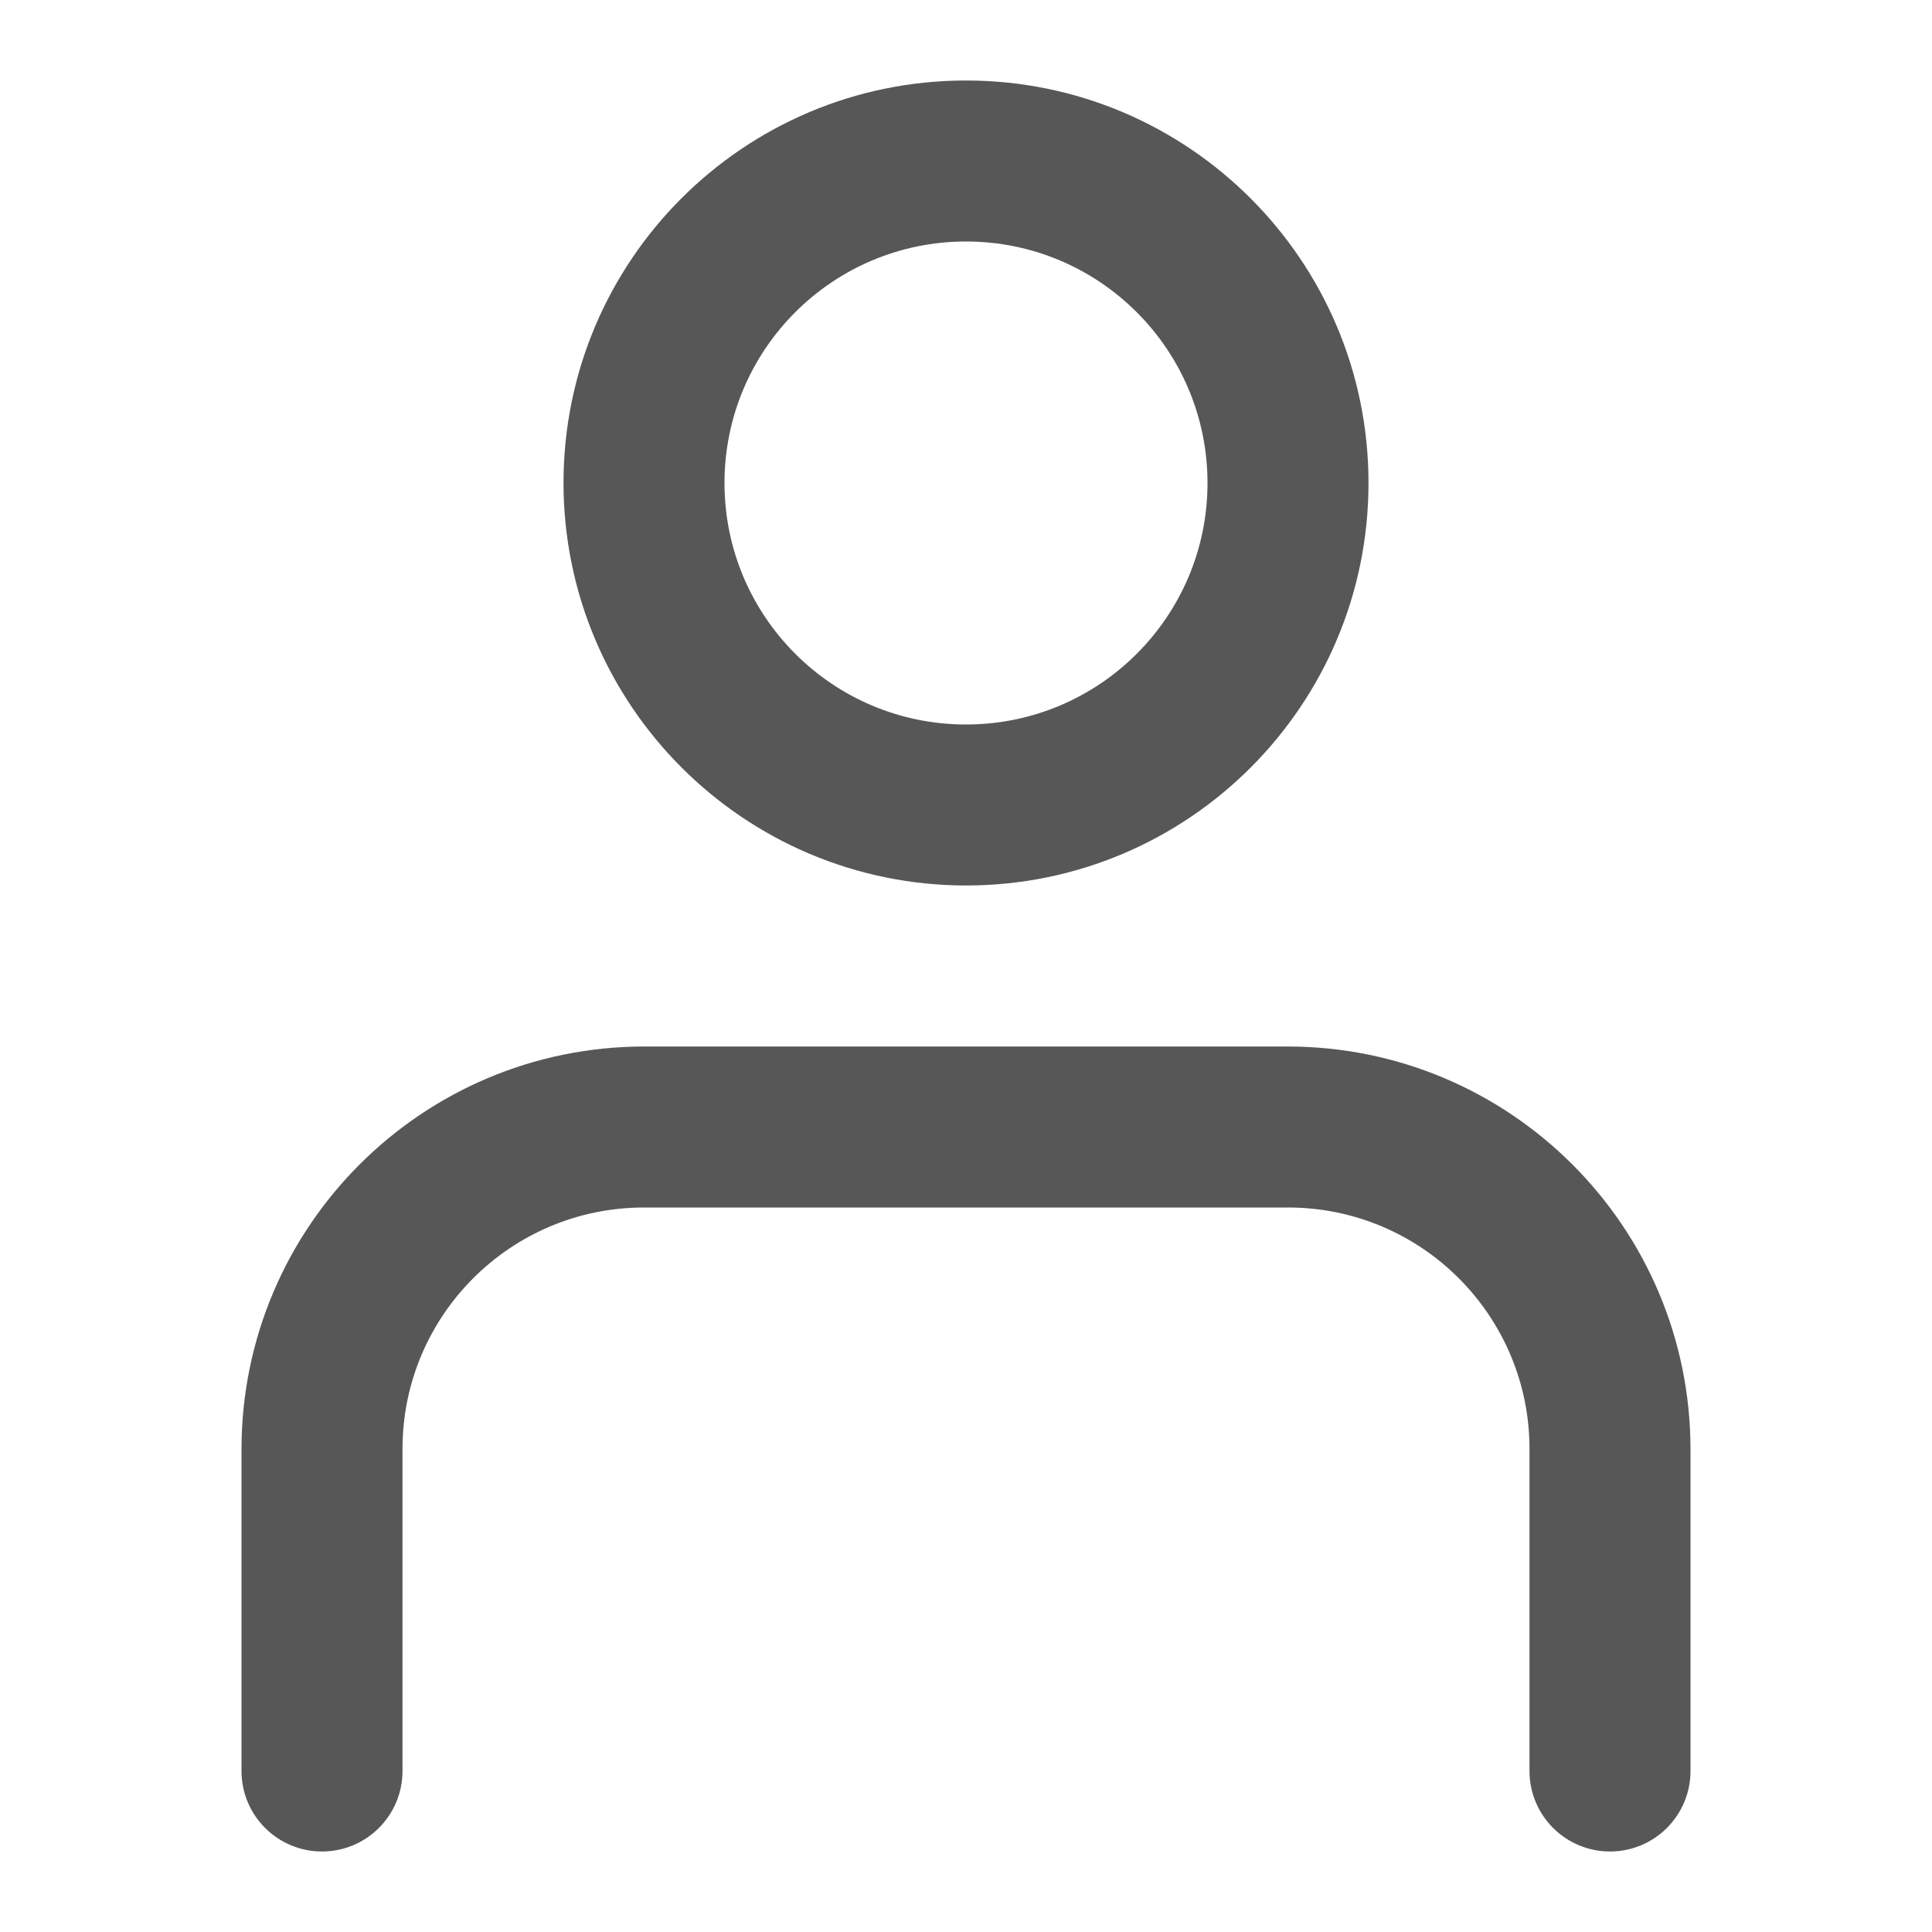
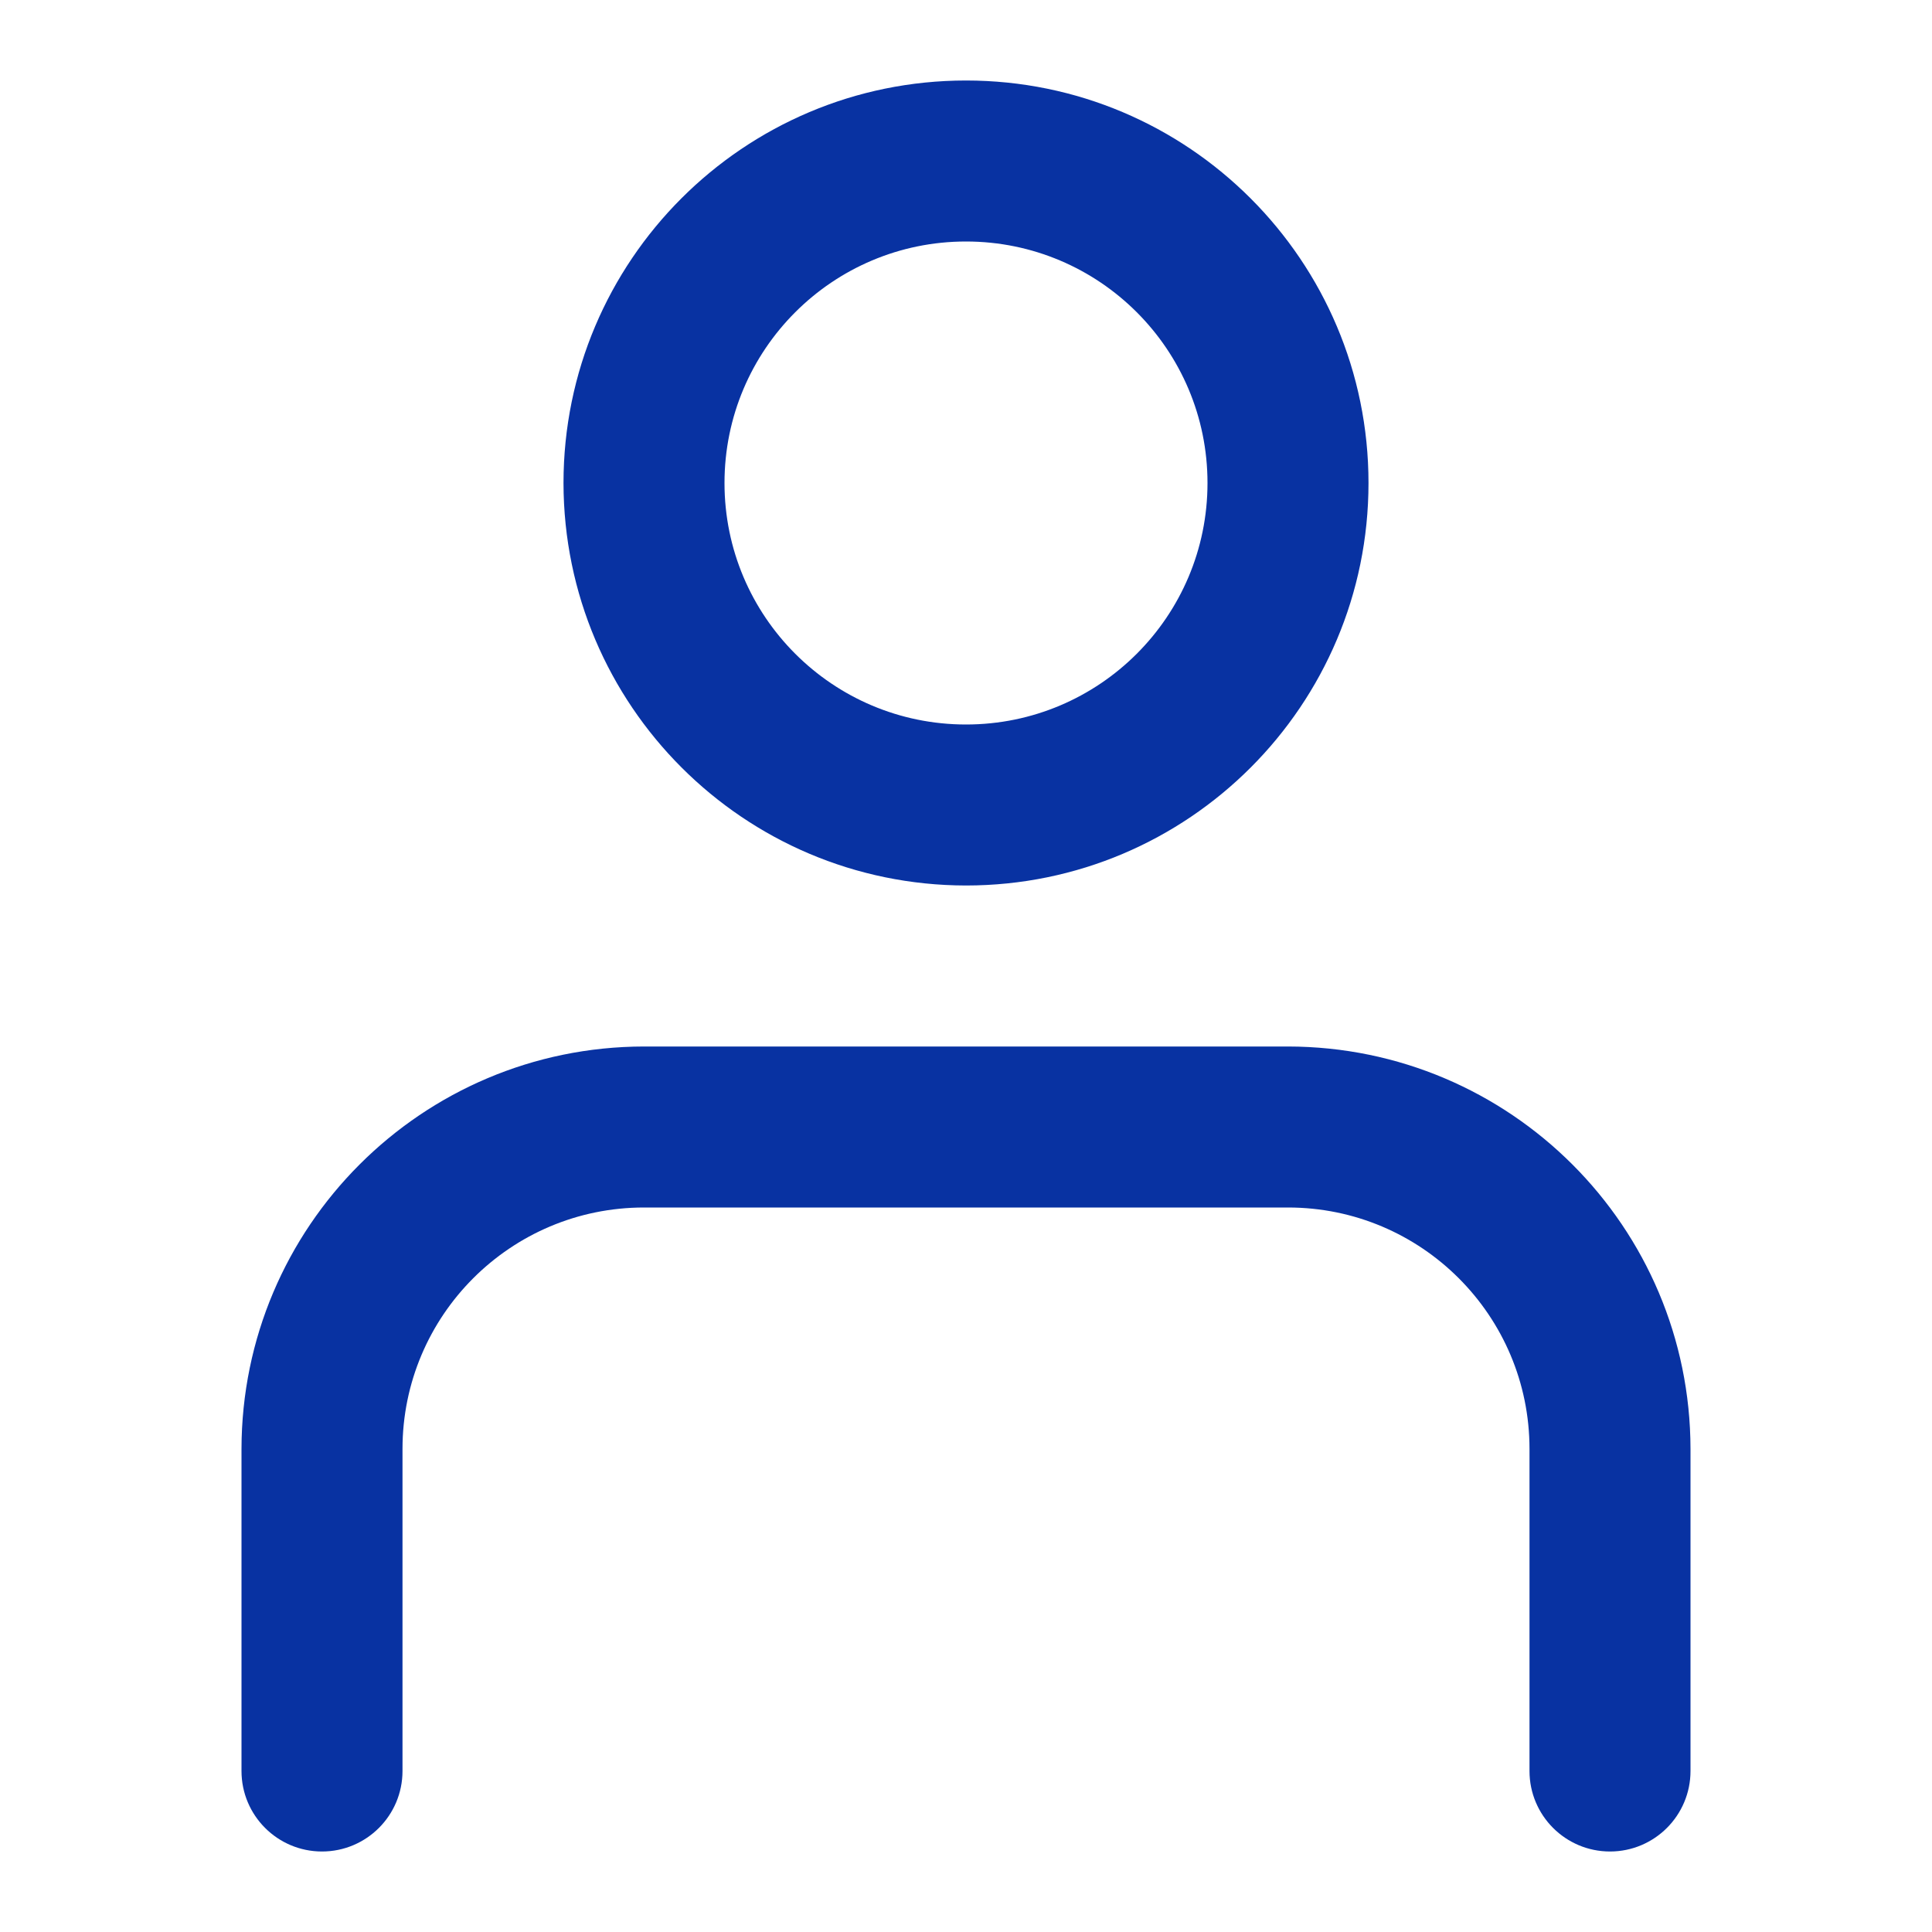
<svg xmlns="http://www.w3.org/2000/svg" viewBox="0 0 24 24">
-   <path fill="#575757" d="M12,11A5,5,0,1,0,7,6,5.006,5.006,0,0,0,12,11Zm0-8A3,3,0,1,1,9,6,3,3,0,0,1,12,3ZM3,22V18a5.006,5.006,0,0,1,5-5h8a5.006,5.006,0,0,1,5,5v4a1,1,0,0,1-2,0V18a3,3,0,0,0-3-3H8a3,3,0,0,0-3,3v4a1,1,0,0,1-2,0Z" />
+   <path fill="#0832A2" d="M12,11A5,5,0,1,0,7,6,5.006,5.006,0,0,0,12,11Zm0-8A3,3,0,1,1,9,6,3,3,0,0,1,12,3ZM3,22V18a5.006,5.006,0,0,1,5-5h8a5.006,5.006,0,0,1,5,5v4a1,1,0,0,1-2,0V18a3,3,0,0,0-3-3H8a3,3,0,0,0-3,3v4a1,1,0,0,1-2,0Z" />
</svg>
